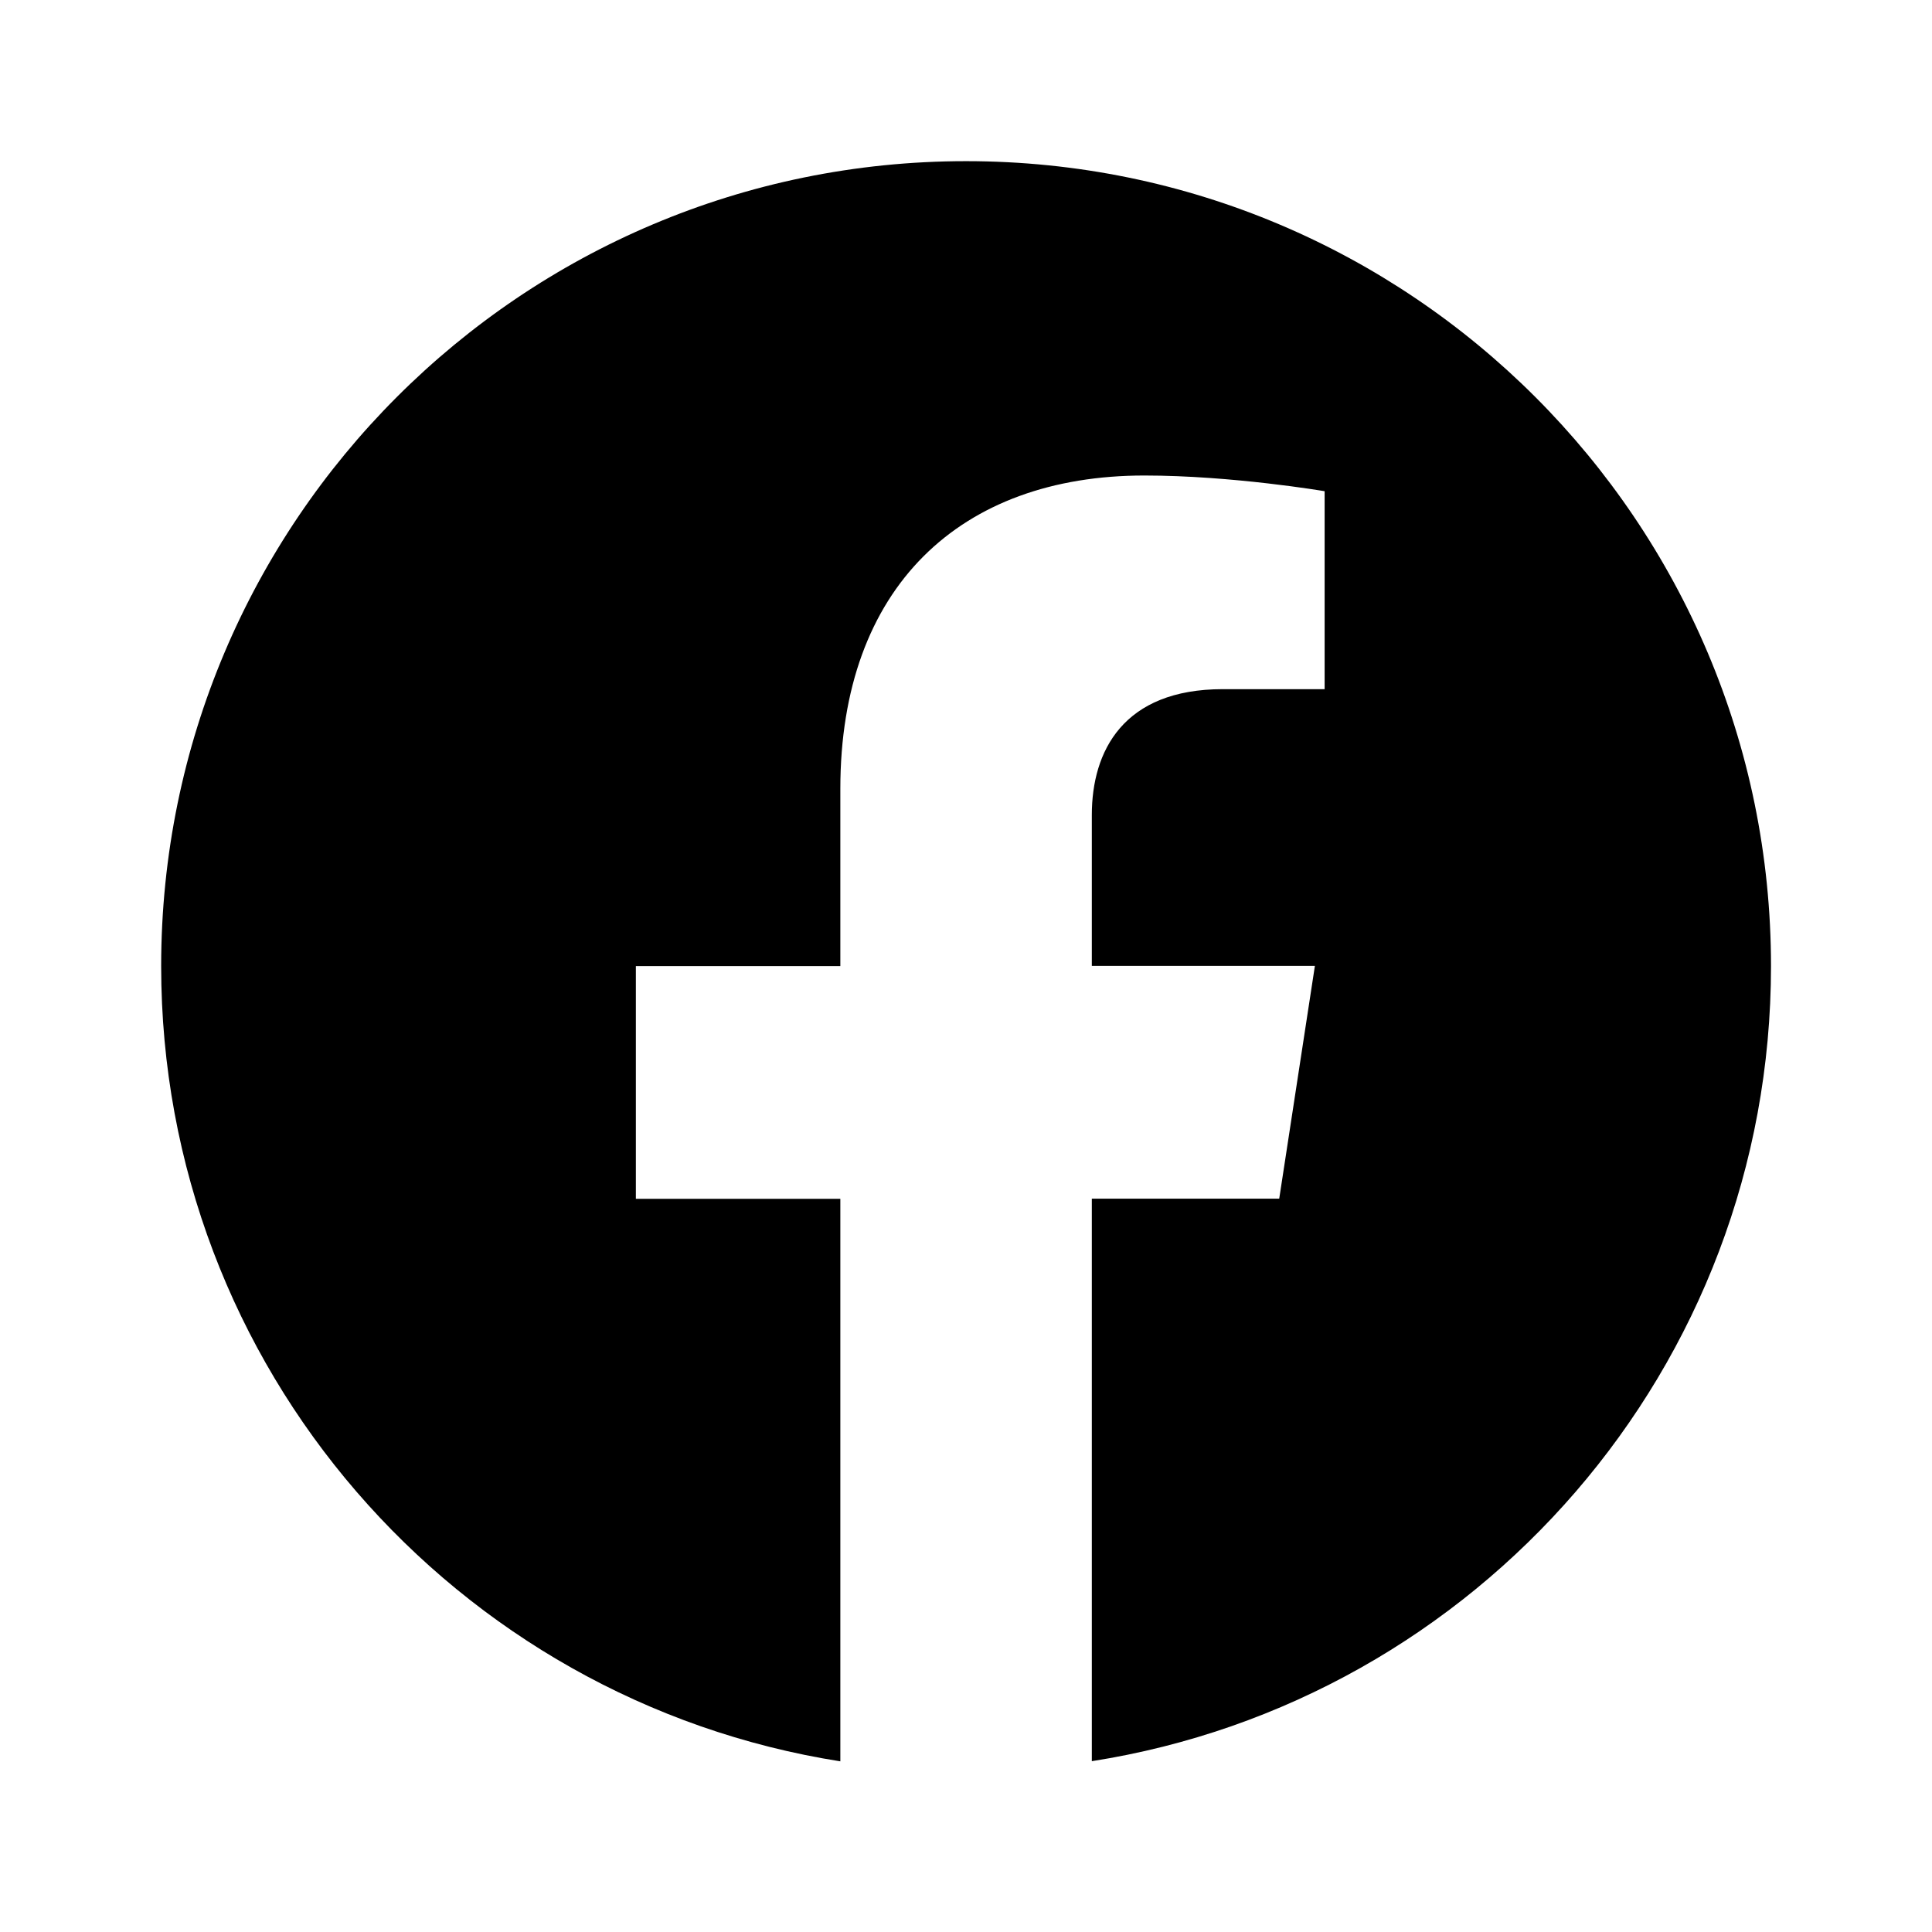
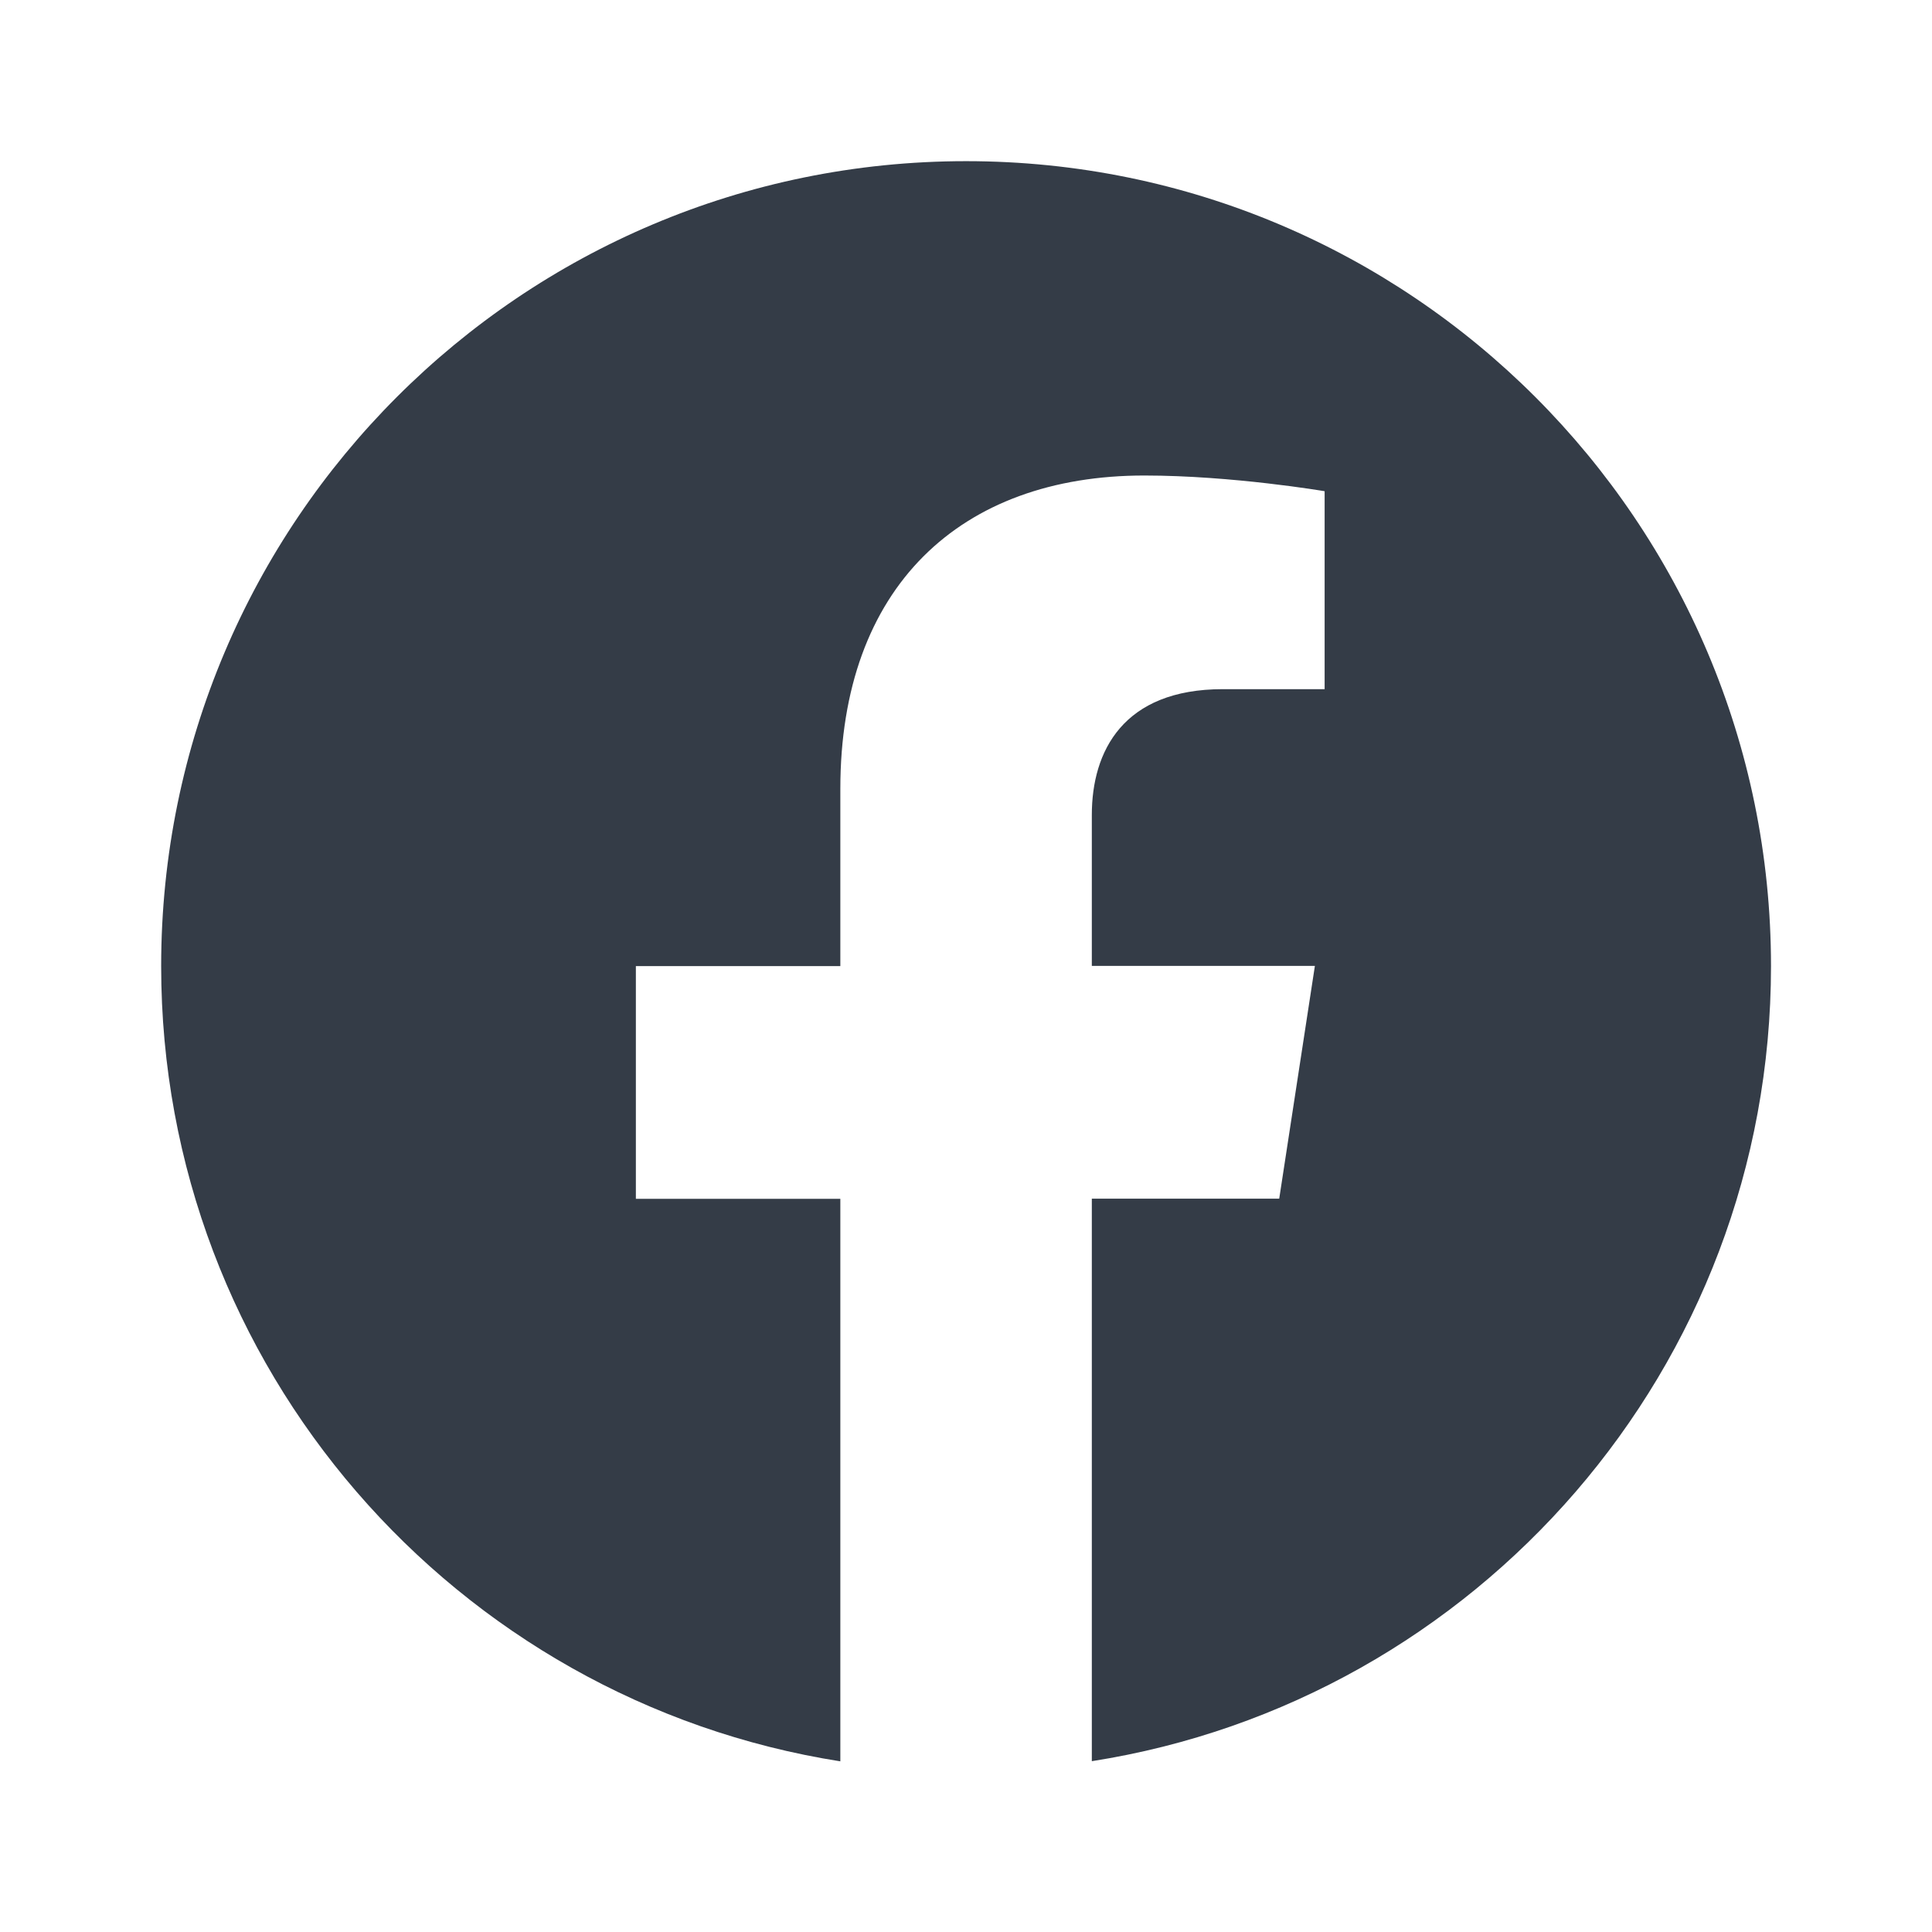
- <svg xmlns="http://www.w3.org/2000/svg" fill="#000000" width="800px" height="800px" viewBox="0 0 24 24">
+ <svg xmlns="http://www.w3.org/2000/svg" fill="#343c47" width="800px" height="800px" viewBox="0 0 24 24">
  <path d="M12.001 2.002c-5.522 0-9.999 4.477-9.999 9.999 0 4.99 3.656 9.126 8.437 9.879v-6.988h-2.54v-2.891h2.54V9.798c0-2.508 1.493-3.891 3.776-3.891 1.094 0 2.24.195 2.24.195v2.459h-1.264c-1.24 0-1.628.772-1.628 1.563v1.875h2.771l-.443 2.891h-2.328v6.988C18.344 21.129 22 16.992 22 12.001c0-5.522-4.477-9.999-9.999-9.999z" />
</svg>
